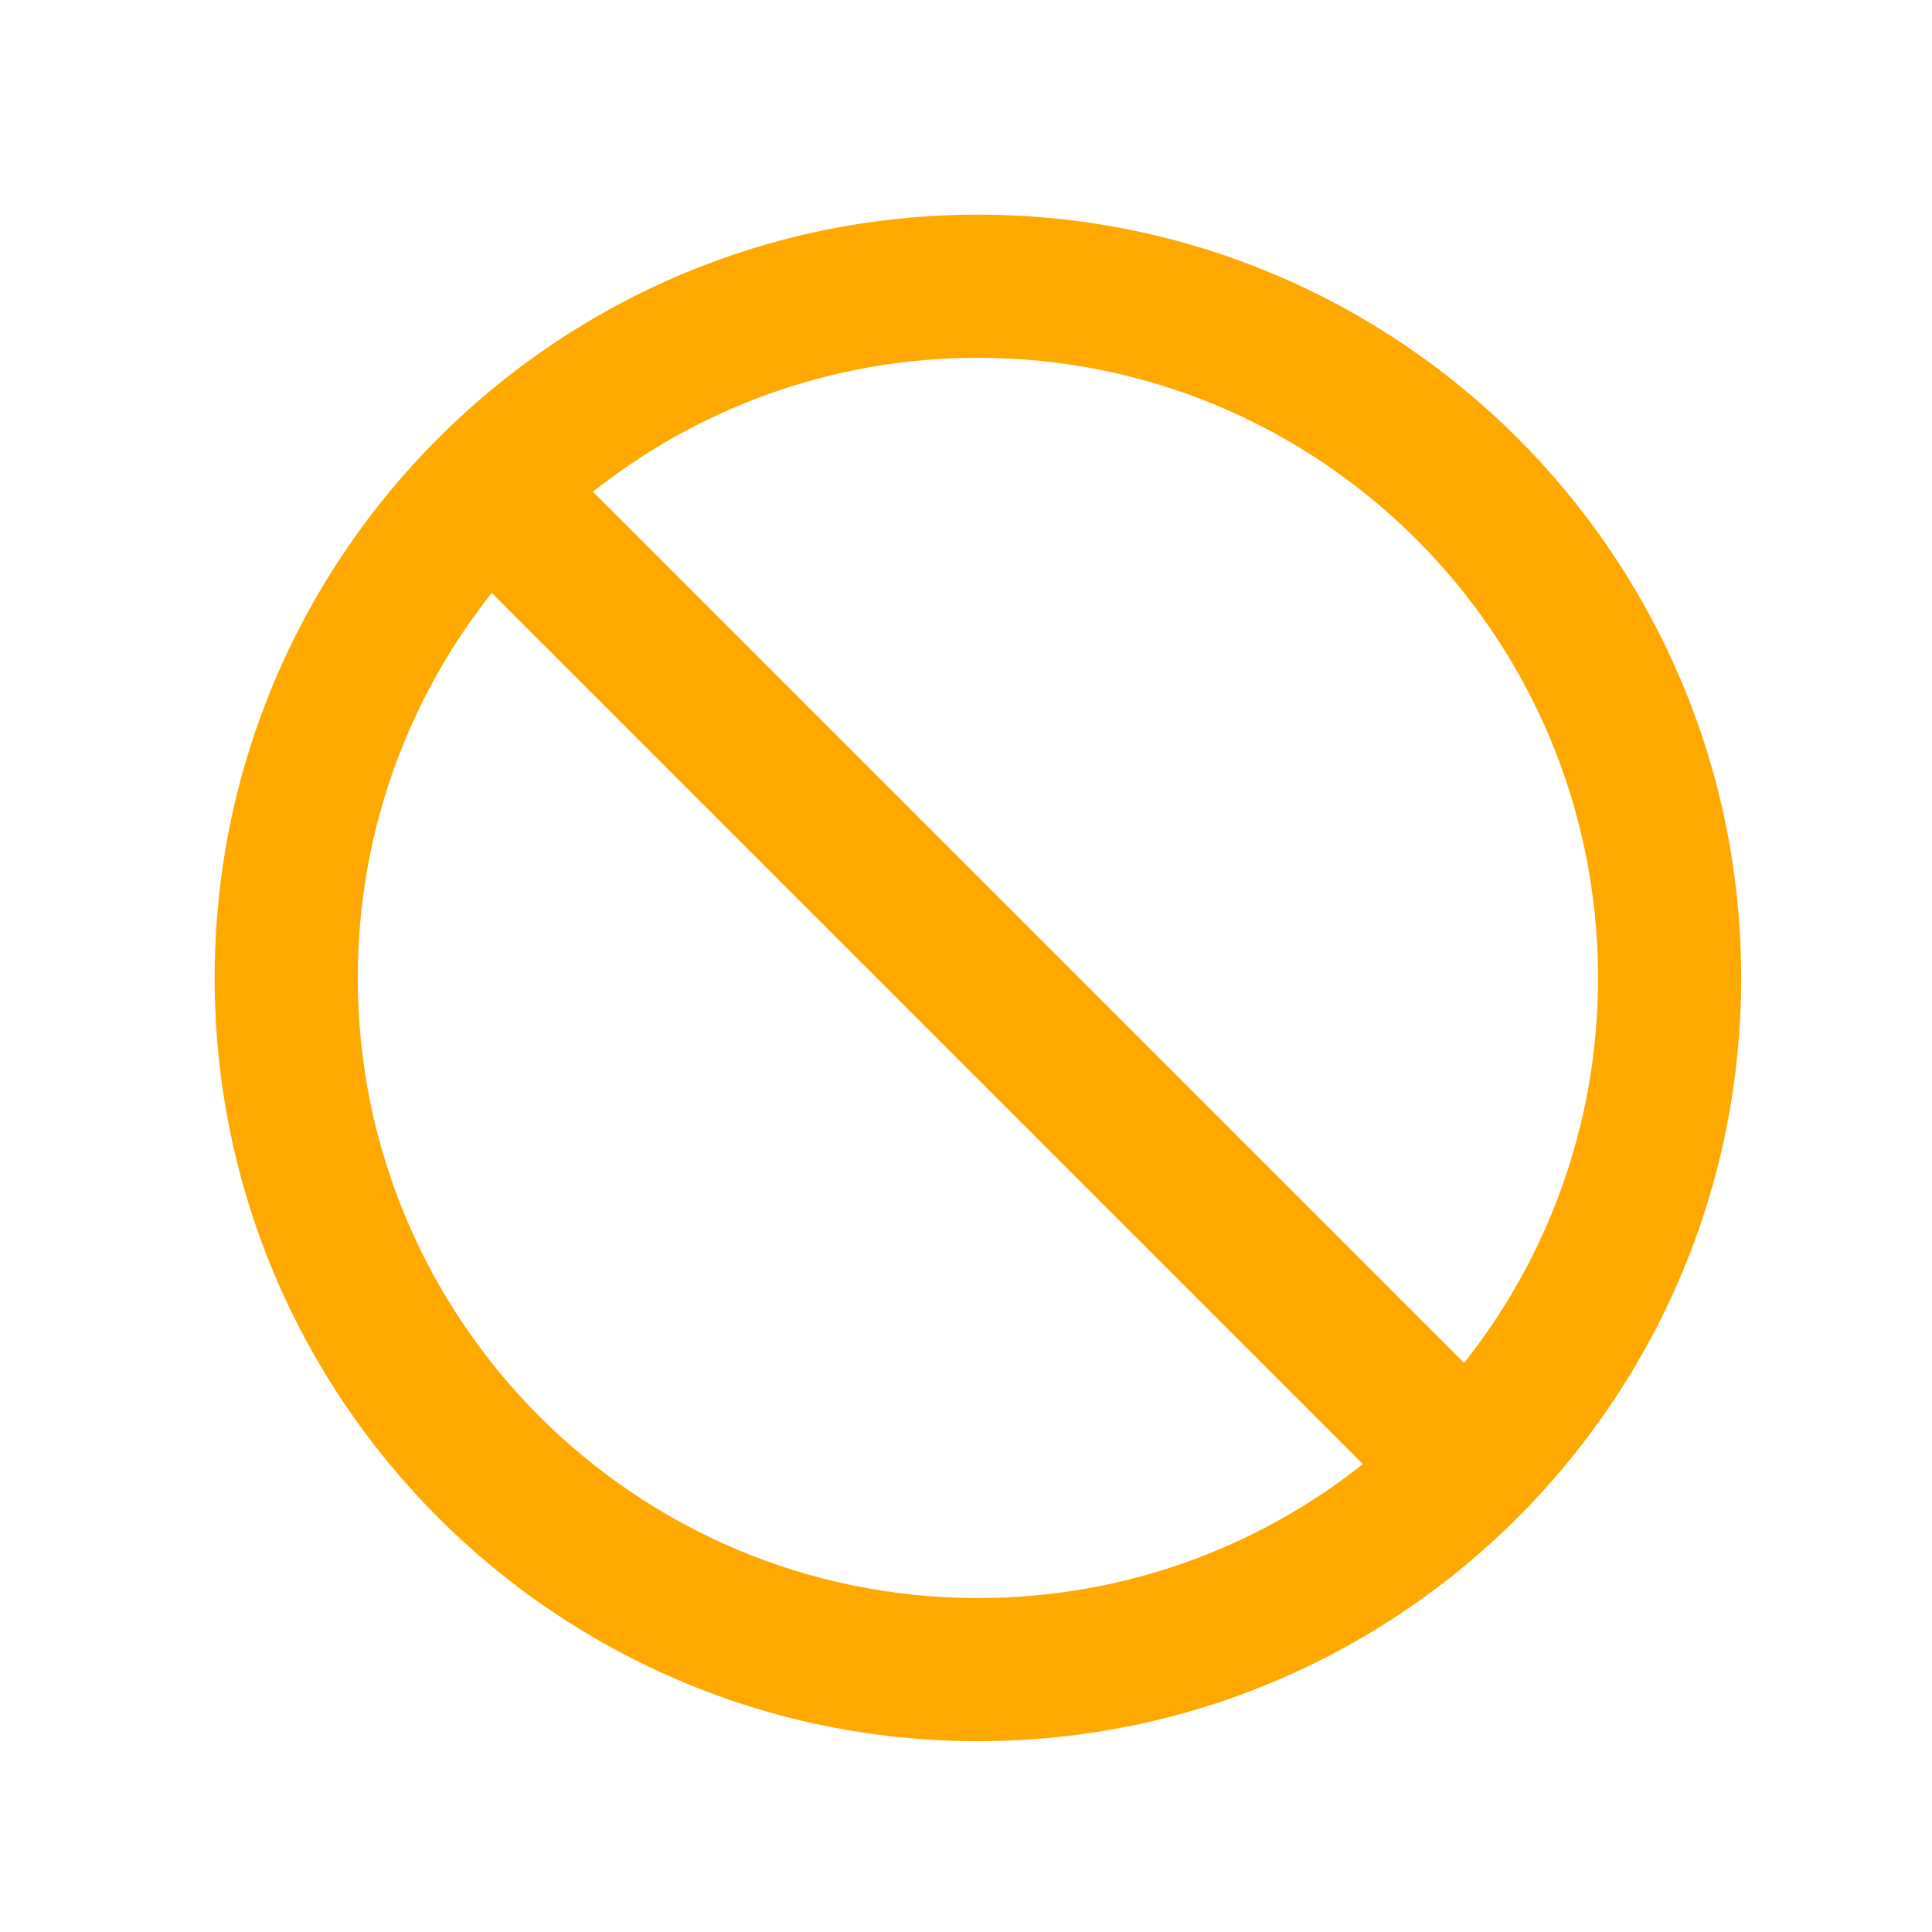
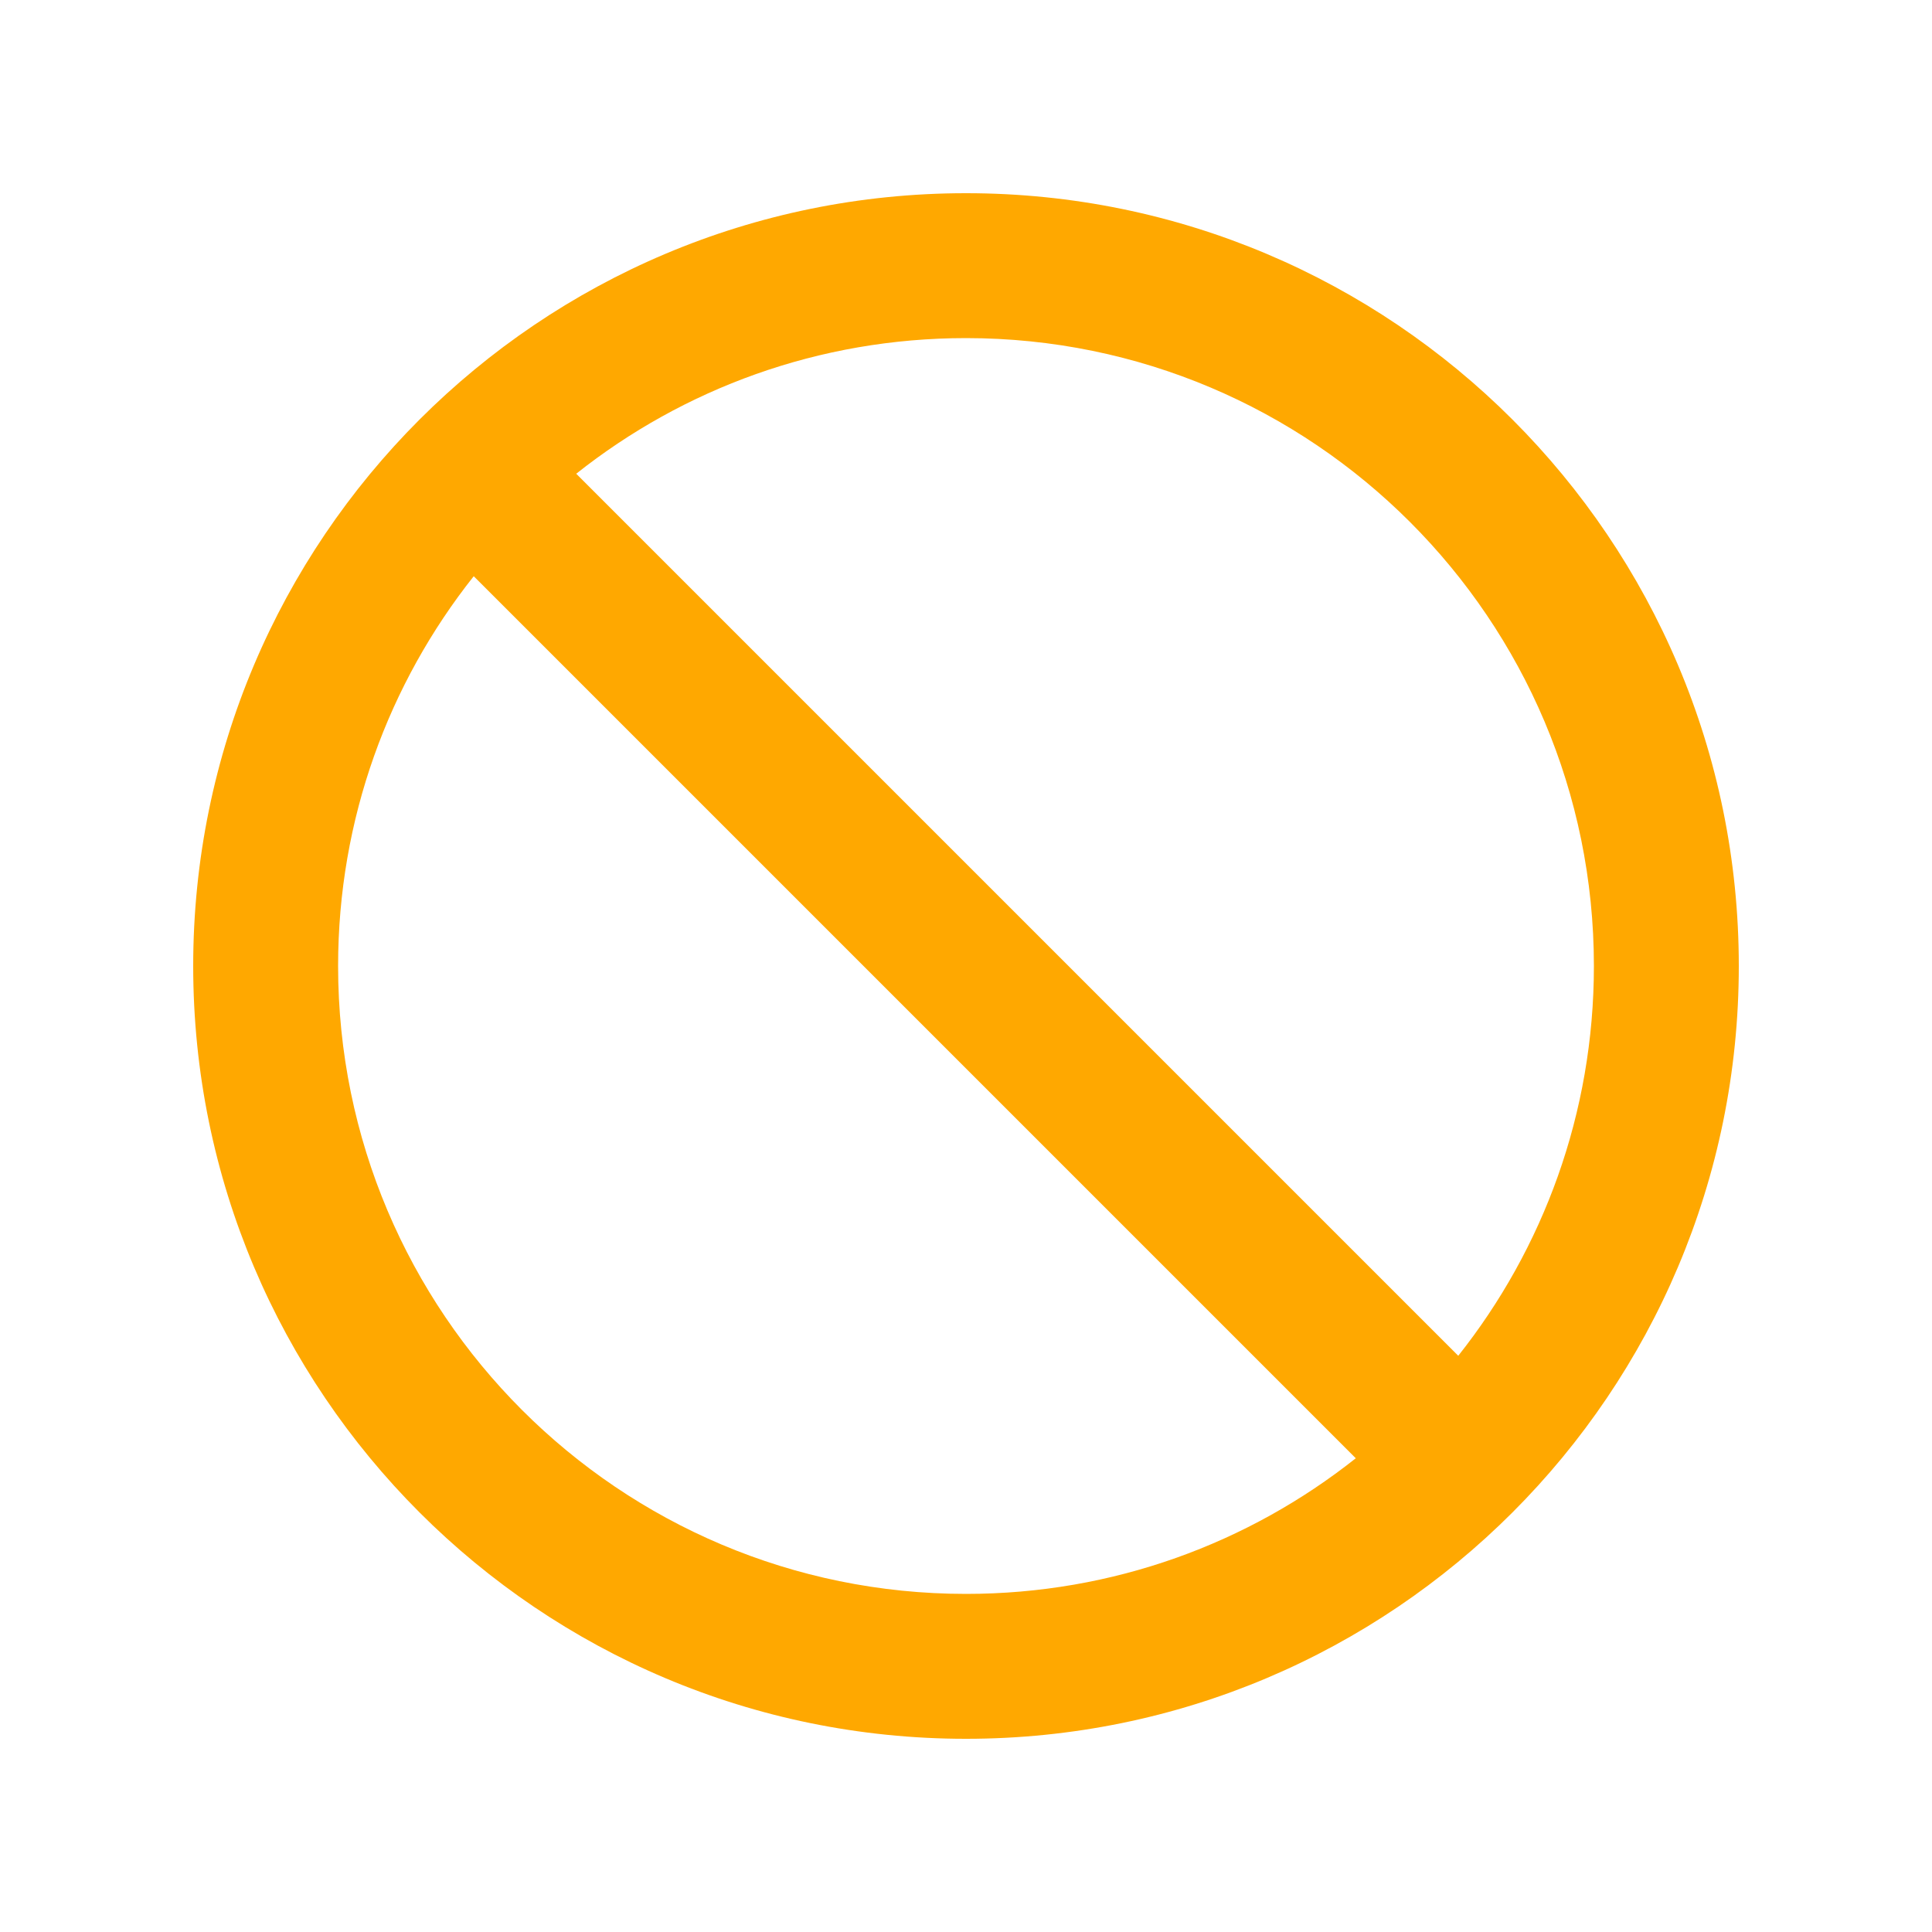
- <svg xmlns="http://www.w3.org/2000/svg" width="27" height="27" viewBox="0 0 27 27" fill="none">
-   <path fill-rule="evenodd" clip-rule="evenodd" d="M13.667 24.333C19.558 24.333 24.333 19.558 24.333 13.666C24.333 7.775 19.558 3 13.667 3C7.776 3 3 7.775 3 13.666C3 19.558 7.776 24.333 13.667 24.333ZM19.047 20.461C17.569 21.633 15.7 22.333 13.667 22.333C8.88 22.333 5 18.453 5 13.666C5 11.633 5.7 9.764 6.872 8.286L19.047 20.461ZM20.461 19.047L8.286 6.872C9.764 5.7 11.634 5 13.667 5C18.453 5 22.333 8.88 22.333 13.666C22.333 15.699 21.633 17.569 20.461 19.047Z" fill="#FFA800" />
+ <svg xmlns="http://www.w3.org/2000/svg" width="24" height="24" viewBox="0 0 24 24" fill="none">
+   <path fill-rule="evenodd" clip-rule="evenodd" d="M12 21.6C17.302 21.6 21.6 17.302 21.6 12C21.6 6.698 17.302 2.4 12 2.4C6.698 2.4 2.4 6.698 2.4 12C2.4 17.302 6.698 21.6 12 21.6ZM16.842 18.115C15.512 19.17 13.83 19.8 12 19.8C7.692 19.8 4.2 16.308 4.2 12C4.2 10.17 4.83 8.488 5.885 7.158L16.842 18.115ZM18.115 16.842L7.158 5.885C8.488 4.83 10.17 4.2 12 4.2C16.308 4.2 19.8 7.692 19.8 12C19.8 13.83 19.17 15.512 18.115 16.842Z" fill="#FFA800" />
</svg>
